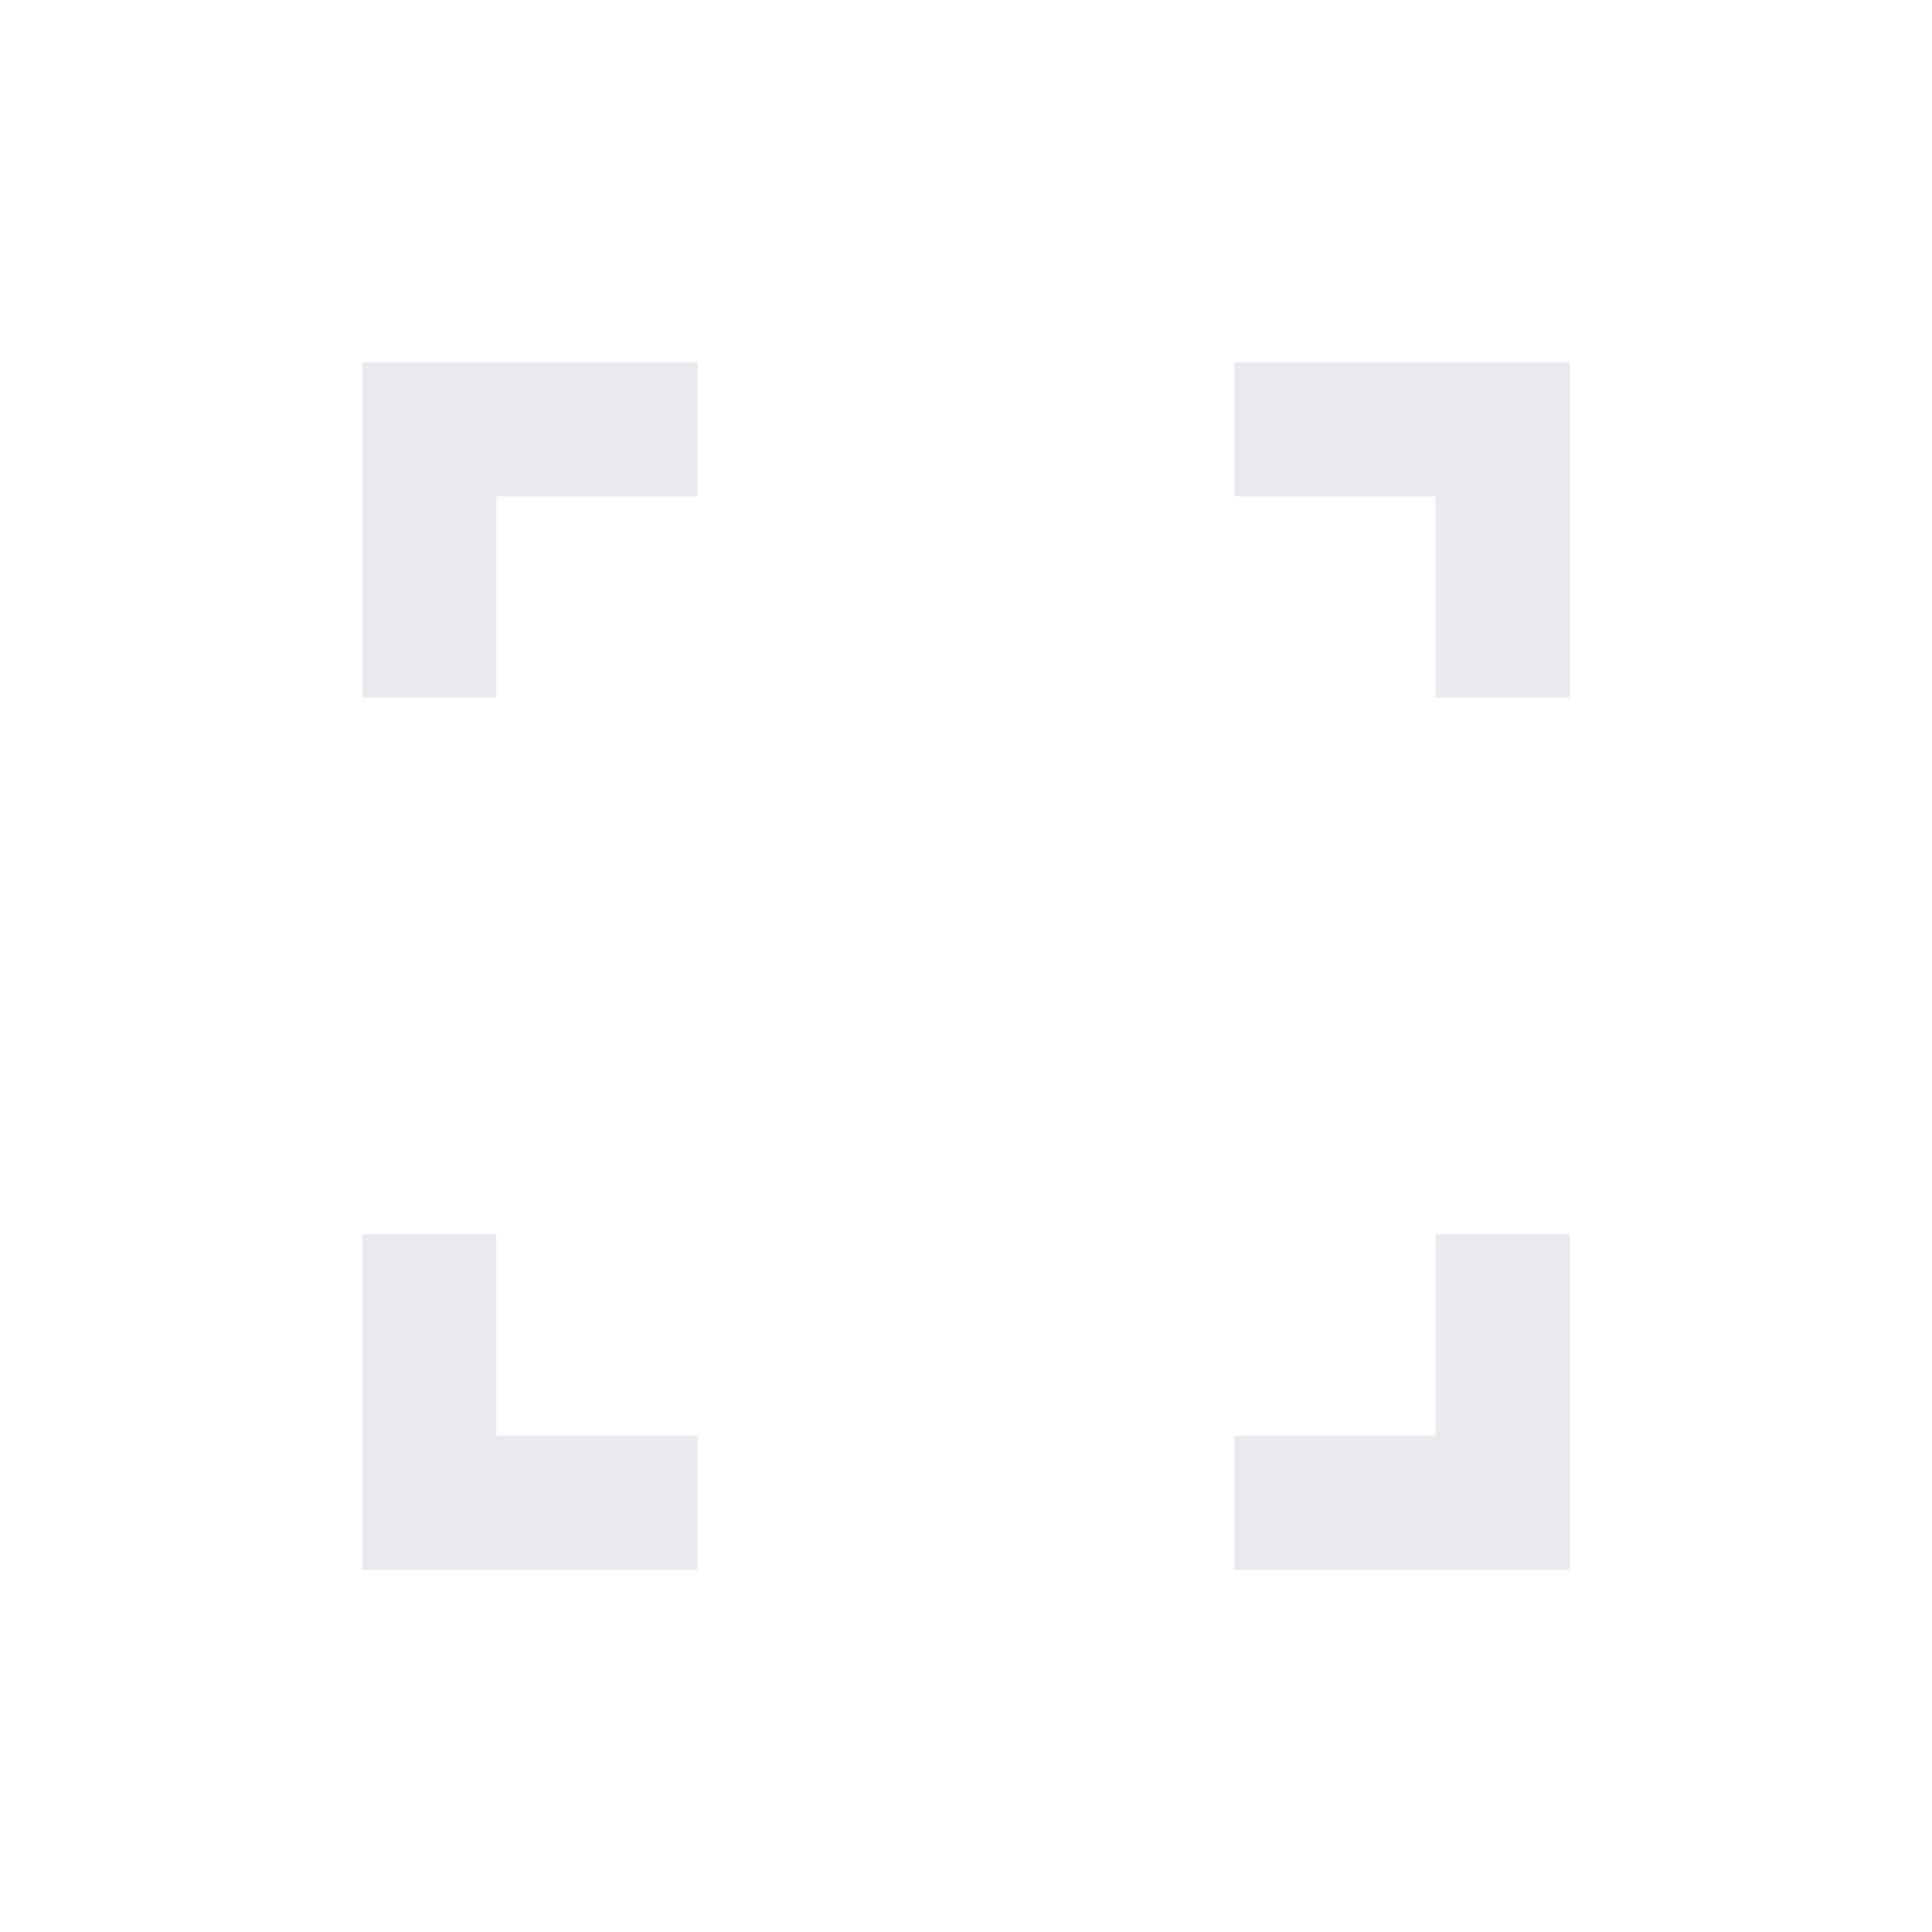
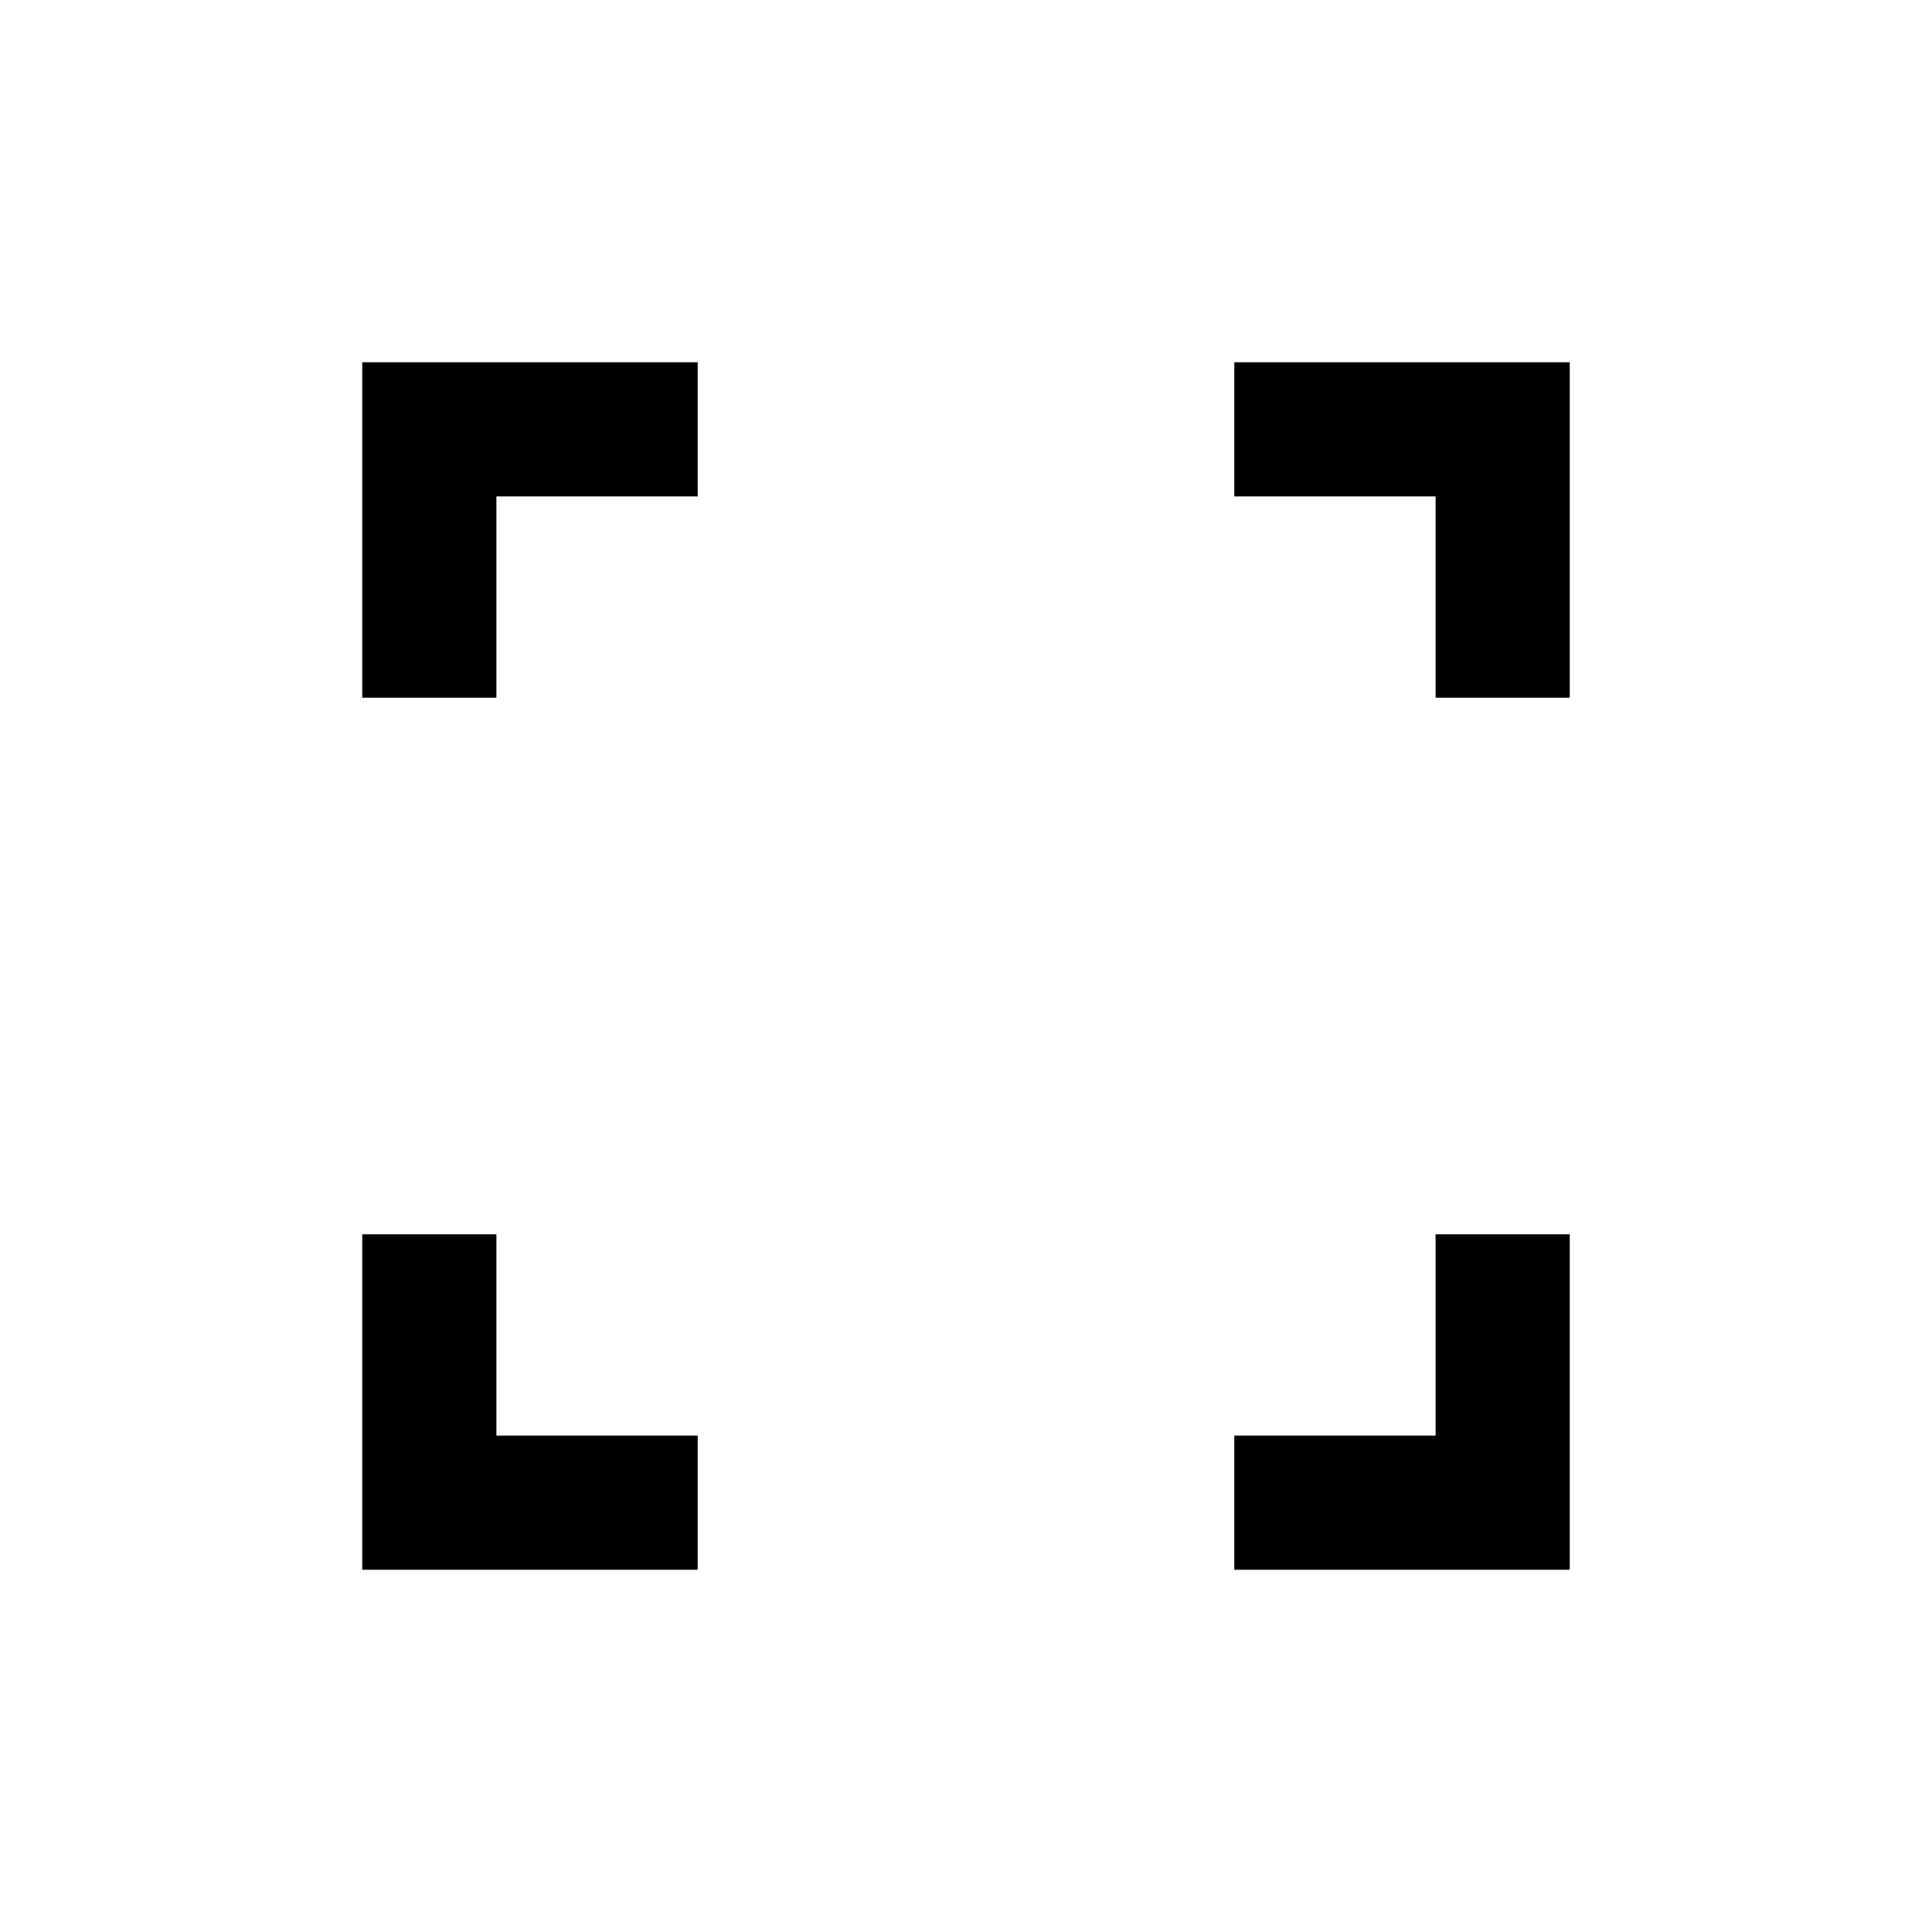
<svg xmlns="http://www.w3.org/2000/svg" width="32" height="32" viewBox="0 0 32 32" fill="none">
-   <path d="M6 26V20.444H8.222V23.778H11.556V26H6ZM20.444 26V23.778H23.778V20.444H26V26H20.444ZM6 11.556V6H11.556V8.222H8.222V11.556H6ZM23.778 11.556V8.222H20.444V6H26V11.556H23.778Z" fill="#E8EAED" />
+   <path d="M6 26V20.444H8.222V23.778H11.556V26H6ZM20.444 26V23.778H23.778V20.444H26V26H20.444ZM6 11.556V6H11.556V8.222H8.222V11.556H6ZM23.778 11.556V8.222H20.444V6H26V11.556H23.778Z" fill="currentColor" />
</svg>
